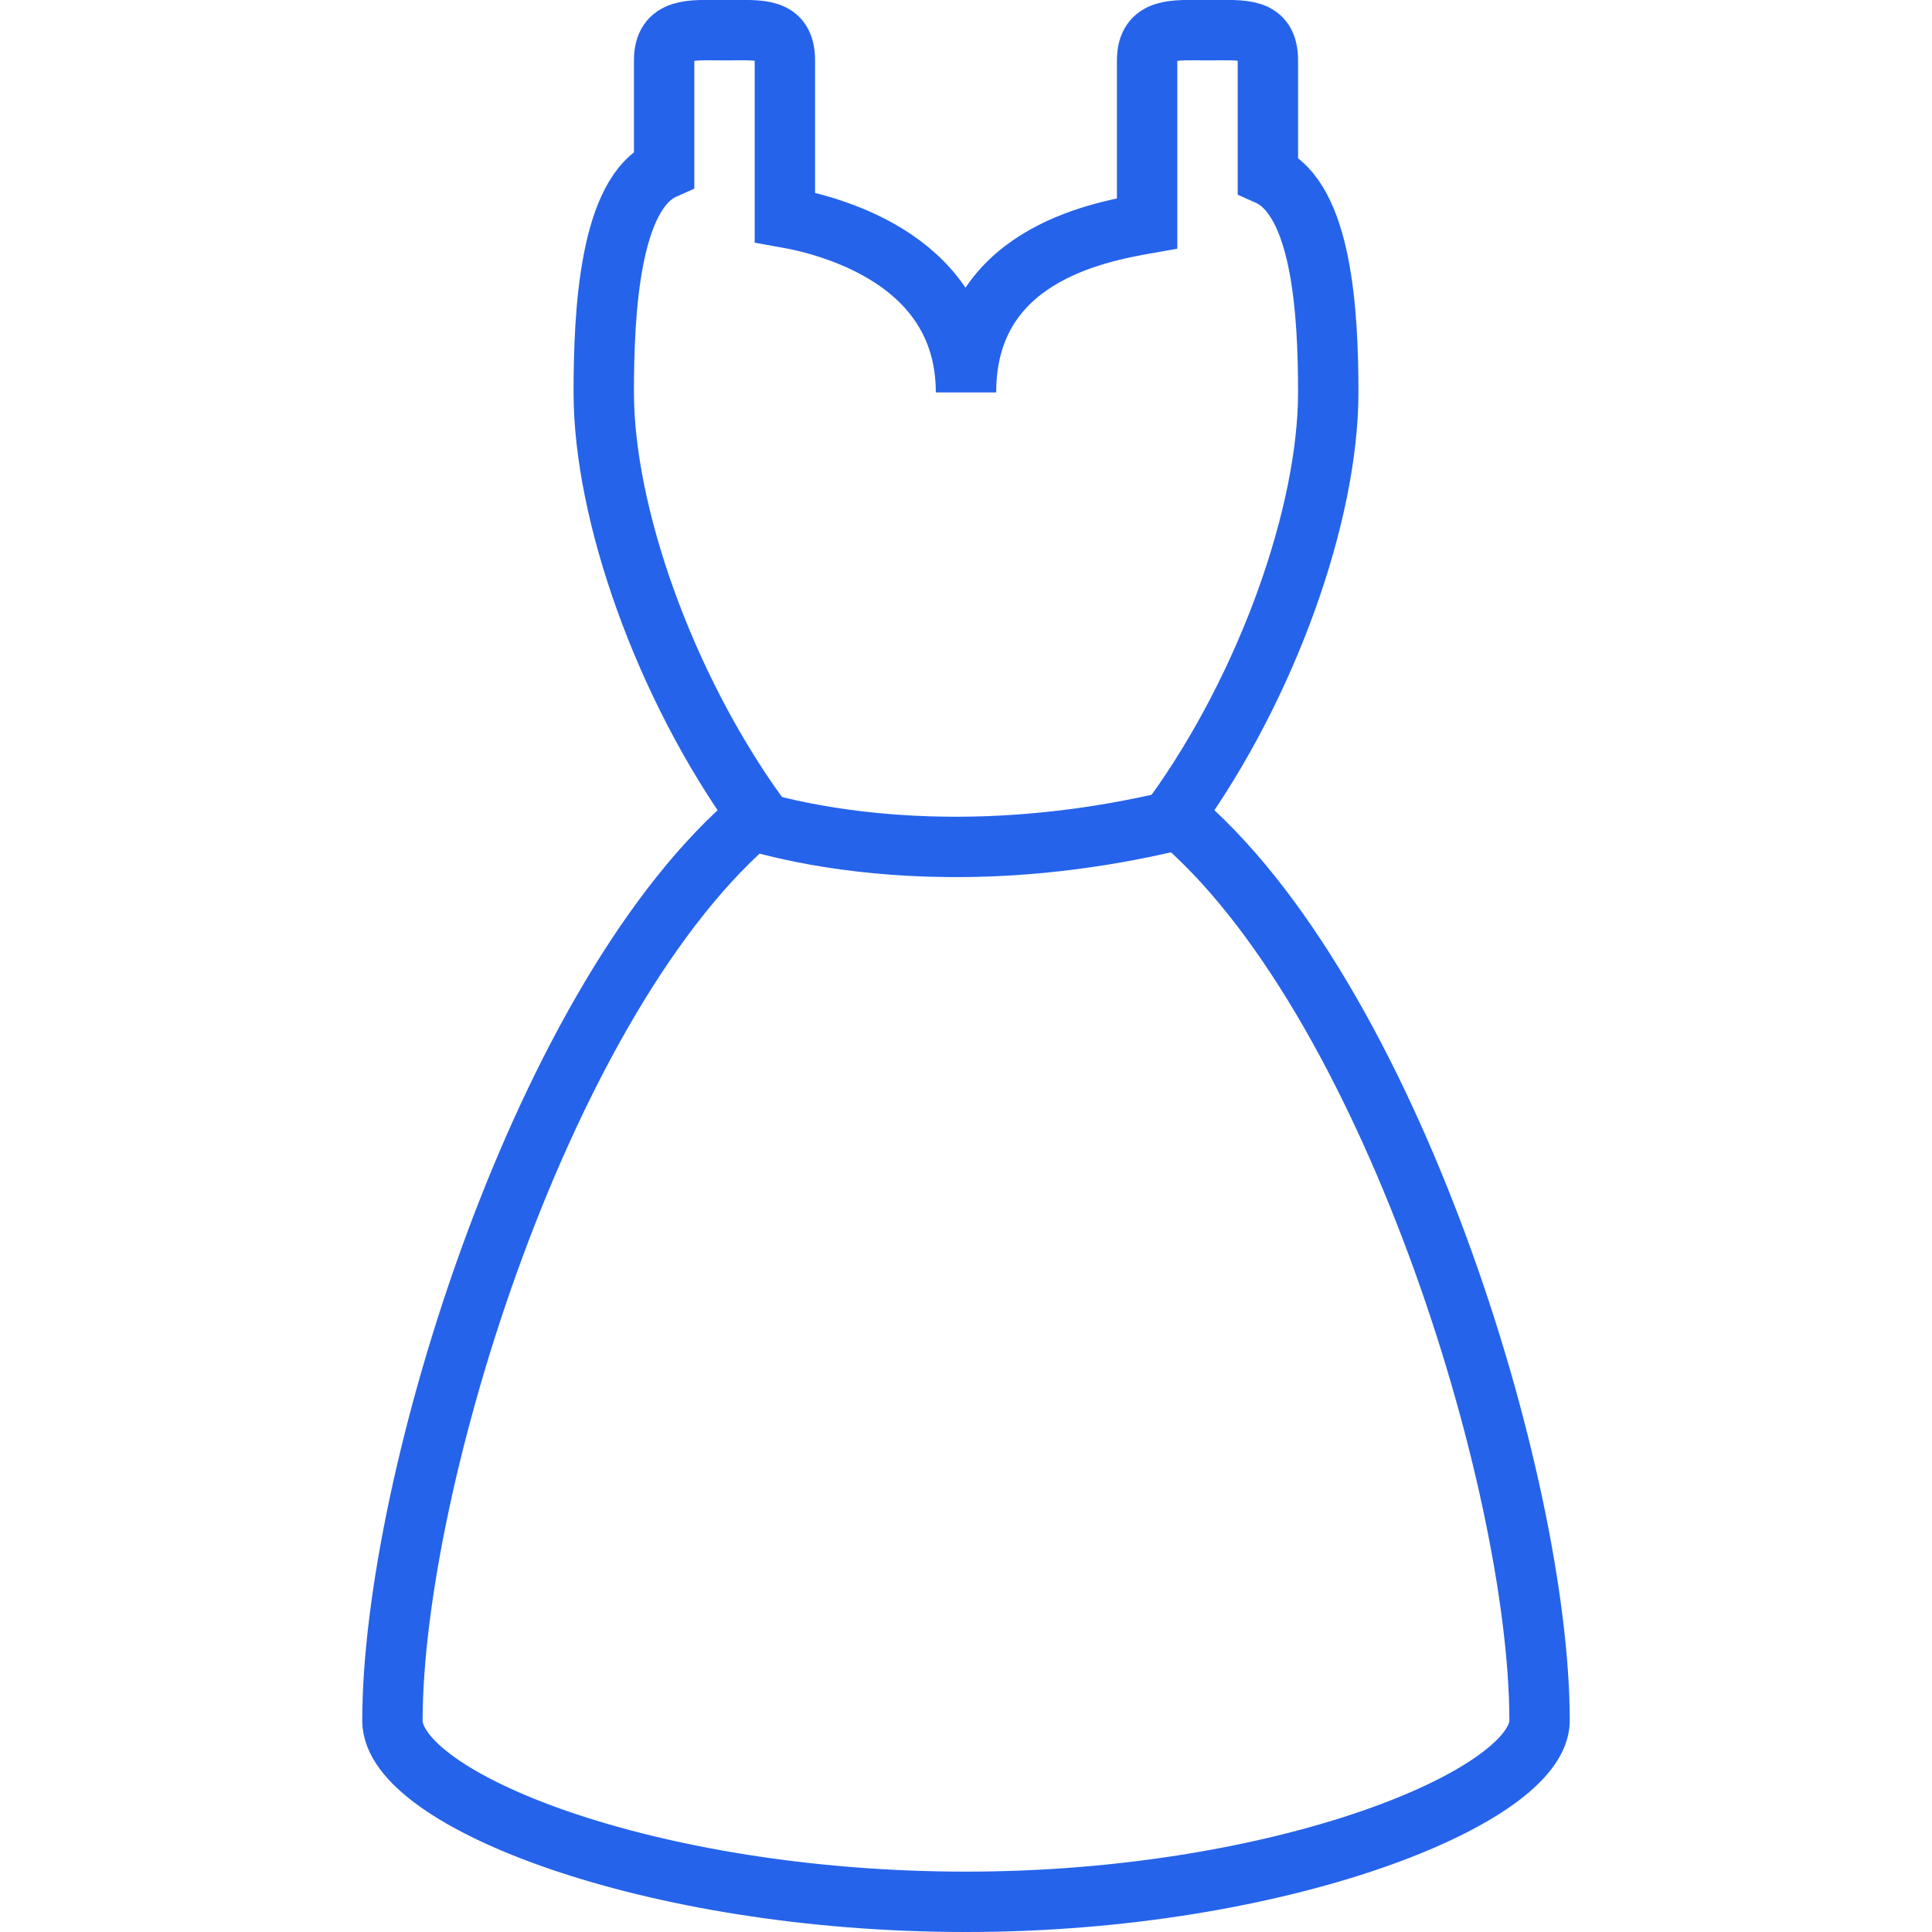
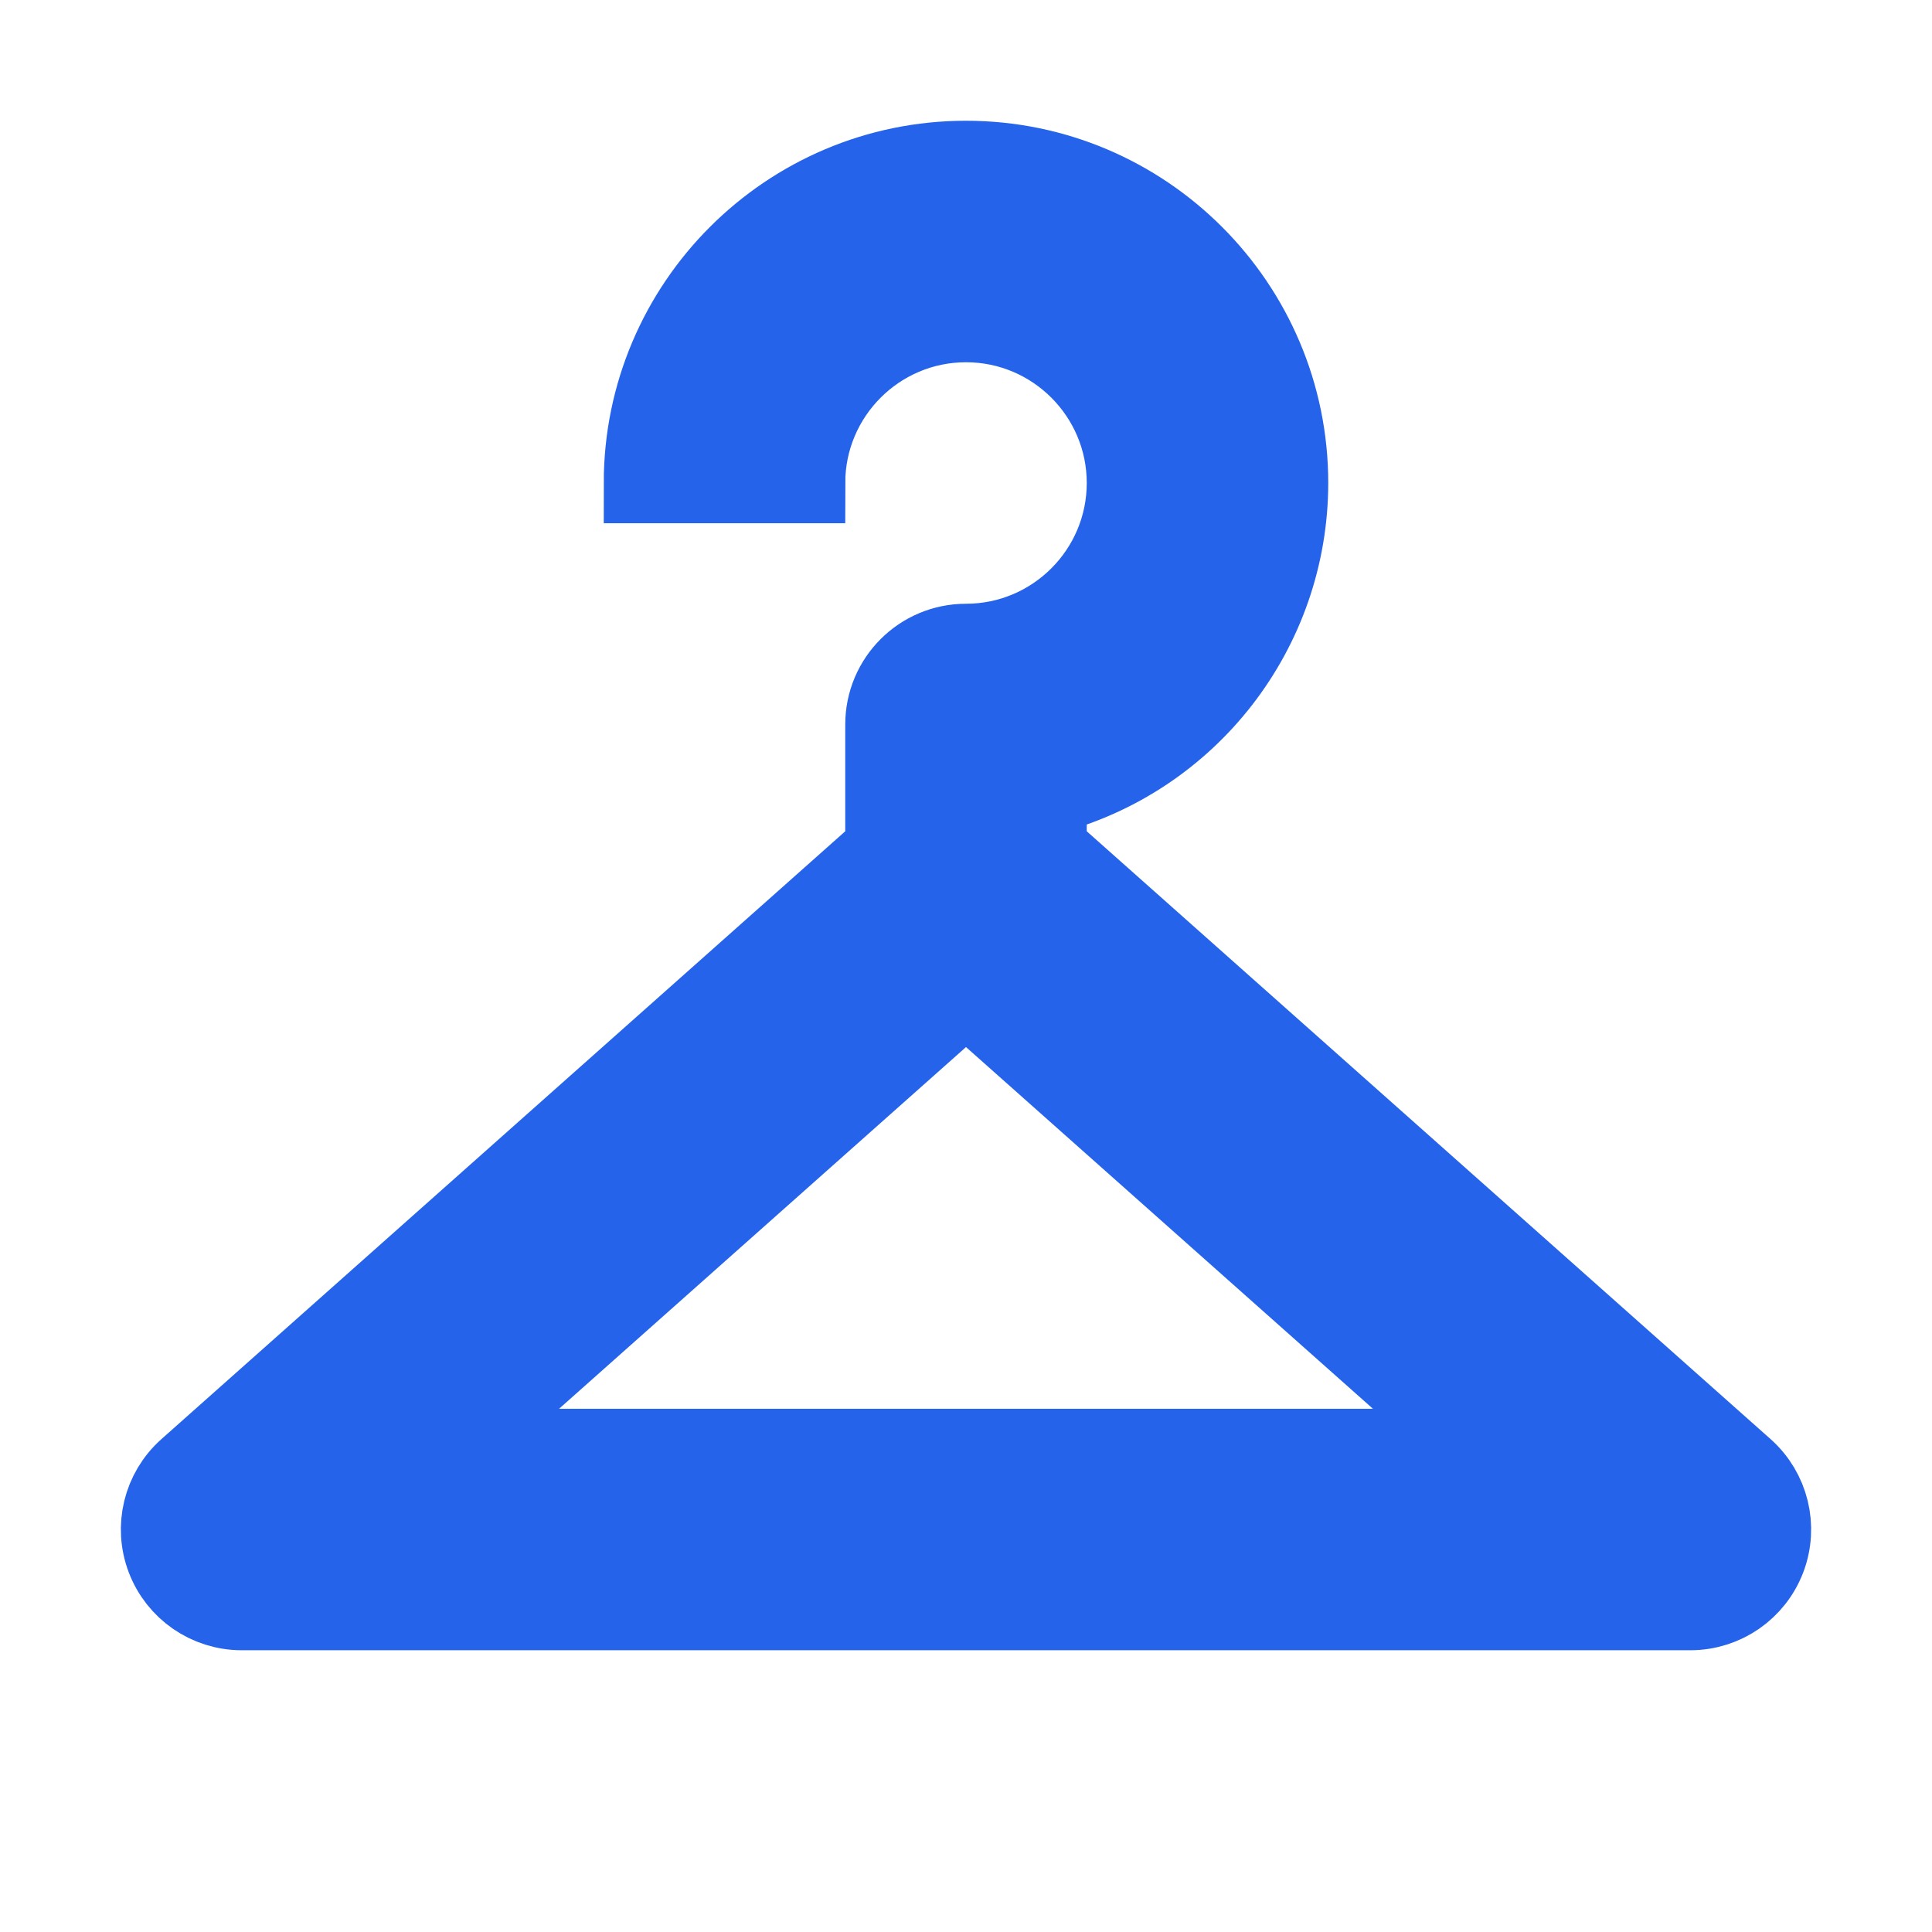
- <svg xmlns="http://www.w3.org/2000/svg" width="800px" height="800px" viewBox="-12 0 64 64" version="1.1" fill="#2563eb">
+ <svg xmlns="http://www.w3.org/2000/svg" fill="#2563eb" width="226px" height="226px" viewBox="0 0 24 24" stroke="#2563eb">
  <g id="SVGRepo_bgCarrier" stroke-width="0" />
  <g id="SVGRepo_tracerCarrier" stroke-linecap="round" stroke-linejoin="round" />
  <g id="SVGRepo_iconCarrier">
-     <defs> </defs>
-     <g id="Page-1" stroke="none" stroke-width="1" fill="none" fill-rule="evenodd">
-       <g id="Dress" transform="translate(1, 1)" stroke="#2563eb" stroke-width="2">
-         <path d="M25.9,26 C29,21.7 31,16 31,12 C31,9.4 30.8,5.6 29,4.8 L29,1 C29,-0.1 28.2,1.32005084e-13 27.1,1.32005084e-13 L26.9,1.32005084e-13 C25.9,1.32005084e-13 25,-0.1 25,1 L25,6.4 C23.3,6.7 19,7.5 19,12 C19,7.7 14.7,6.5 13,6.2 L13,1 C13,-0.1 12.2,1.32005084e-13 11.1,1.32005084e-13 L10.9,1.32005084e-13 C9.9,1.32005084e-13 9,-0.1 9,1 L9,4.6 C7.2,5.4 7,9.3 7,12 C7,16 9,21.7 12.1,26 C5,31.9 1.13686838e-13,48.1 1.13686838e-13,56 C1.13686838e-13,58.6 8.5,62 19,62 C29.5,62 38,58.5 38,56 C38,48.1 33,31.9 25.9,26 L25.9,26 Z" id="Shape"> </path>
-         <path d="M11.1,25.9 C11.1,25.9 17.5,28.5 27,25.9" id="Shape"> </path>
-       </g>
-     </g>
+     <path d="M13 10.551v-.678A4.005 4.005 0 0 0 16 6c0-2.206-1.794-4-4-4S8 3.794 8 6h2c0-1.103.897-2 2-2s2 .897 2 2-.897 2-2 2a1 1 0 0 0-1 1v1.551l-8.665 7.702A1.001 1.001 0 0 0 3 20h18a1.001 1.001 0 0 0 .664-1.748L13 10.551zM5.63 18 12 12.338 18.37 18H5.63z" />
  </g>
</svg>
